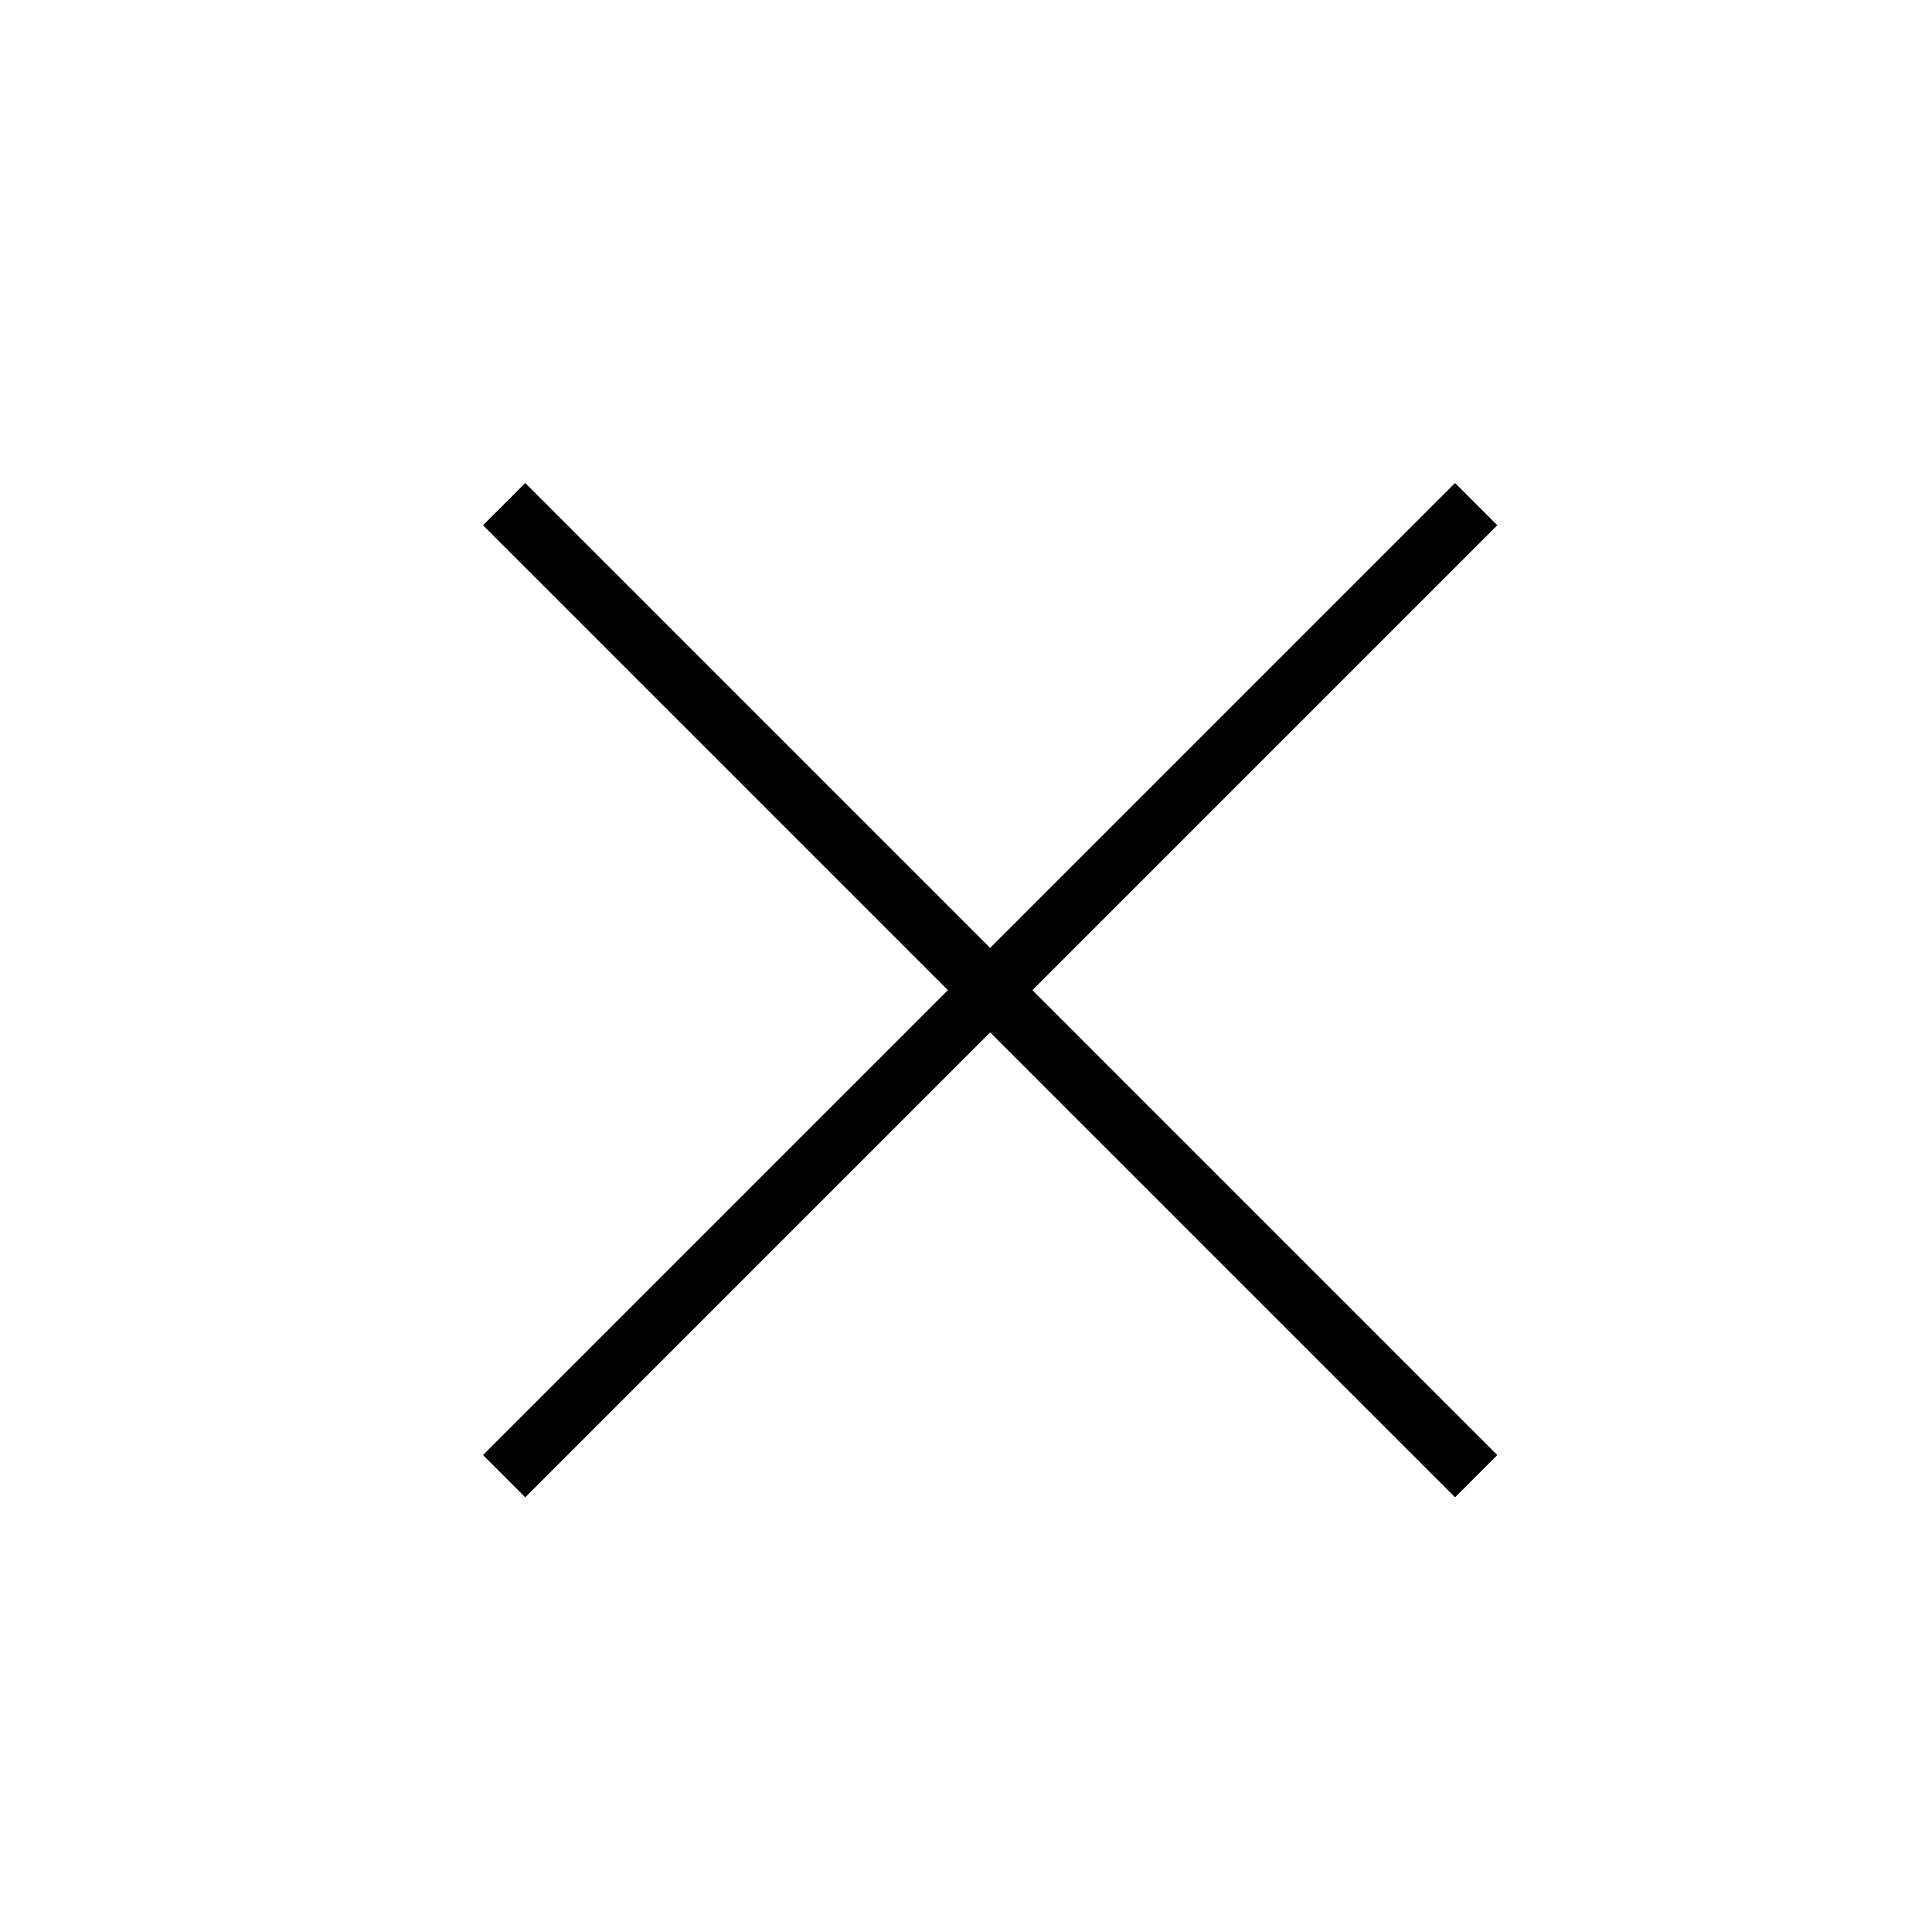
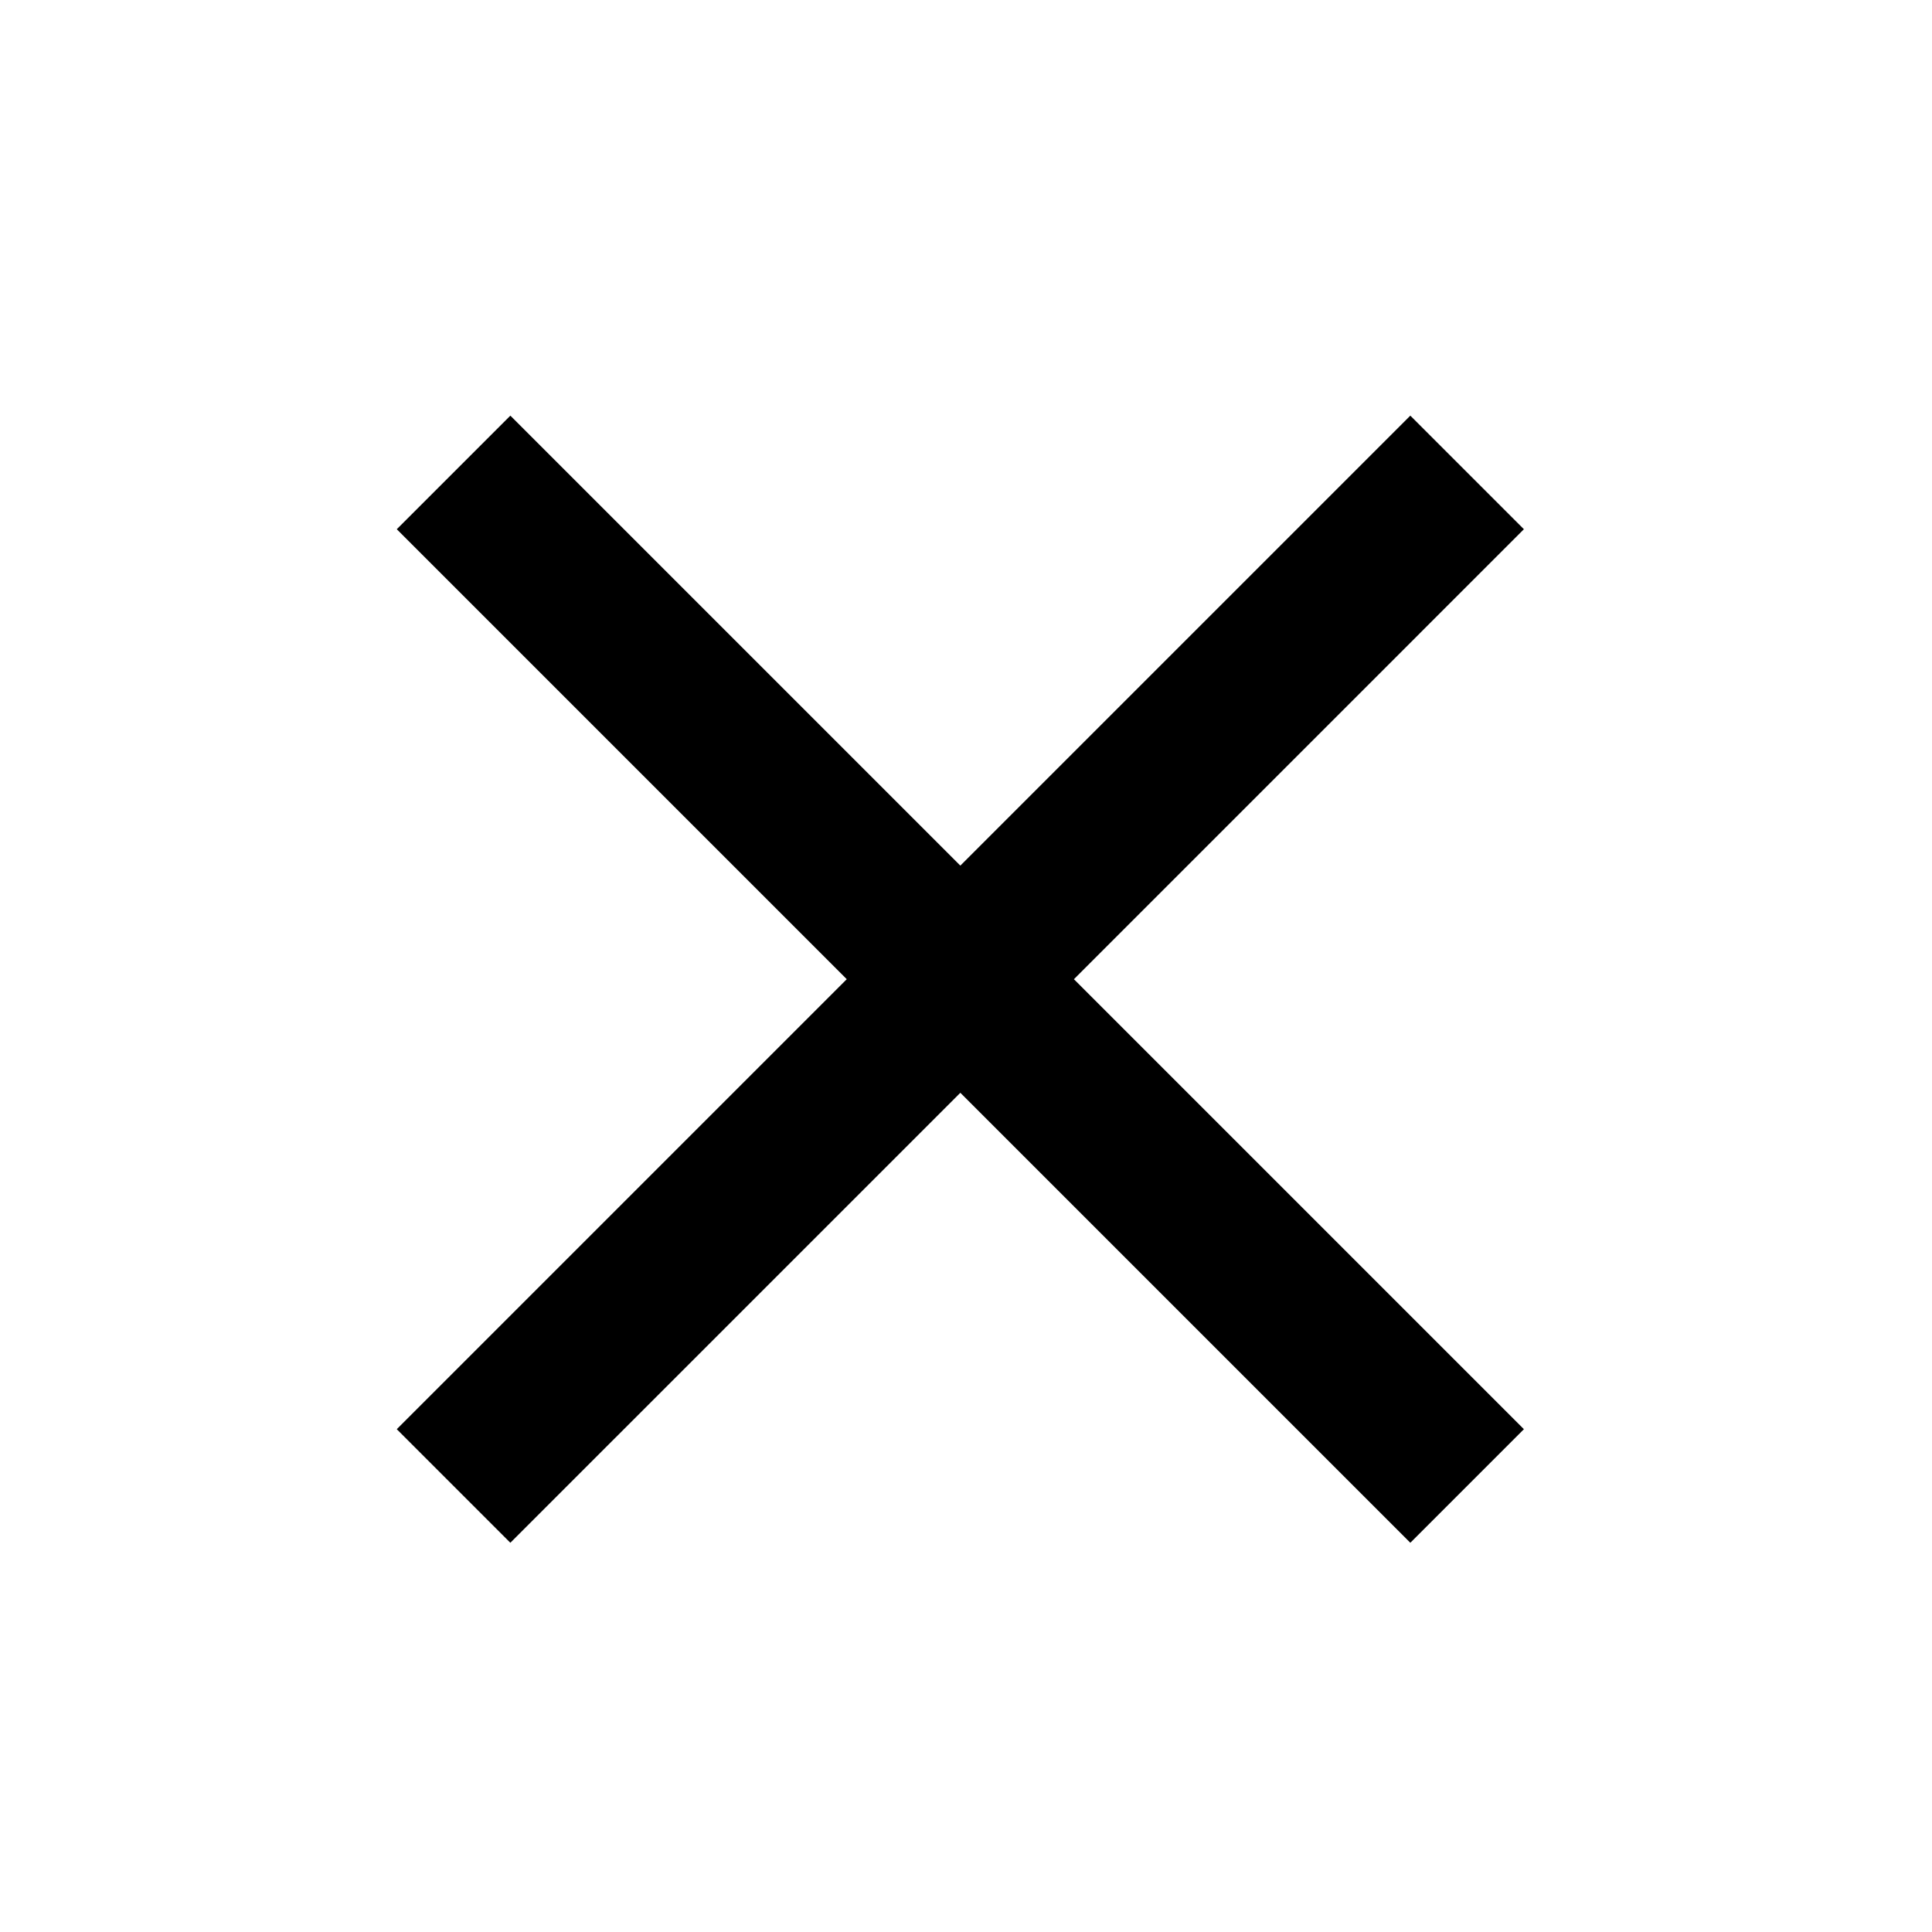
- <svg xmlns="http://www.w3.org/2000/svg" width="40px" height="40px" viewBox="0 0 40 40" version="1.1">
-   <defs />
-   <g id="__icons" stroke="none" stroke-width="1" fill-rule="evenodd">
-     <g id="close">
-       <path d="M31,10.875 L30.125,10 L20.5,19.625 L10.875,10 L10,10.875 L19.625,20.5 L10,30.125 L10.875,31 L20.5,21.375 L30.125,31 L31,30.125 L21.375,20.5 L31,10.875 Z" />
-     </g>
-   </g>
+ <svg xmlns="http://www.w3.org/2000/svg" version="1.1" id="Layer_1" x="0px" y="0px" viewBox="0 0 1024 1024" enable-background="new 0 0 1024 1024" xml:space="preserve">
+   <path id="Shape" d="M807.7,280.5l-60.2-60.2L509,458.8L270.5,220.3l-60.2,60.2L448.8,519L210.3,757.5l60.2,60.2L509,579.2  l238.5,238.5l60.2-60.2L569.2,519L807.7,280.5z" />
</svg>
